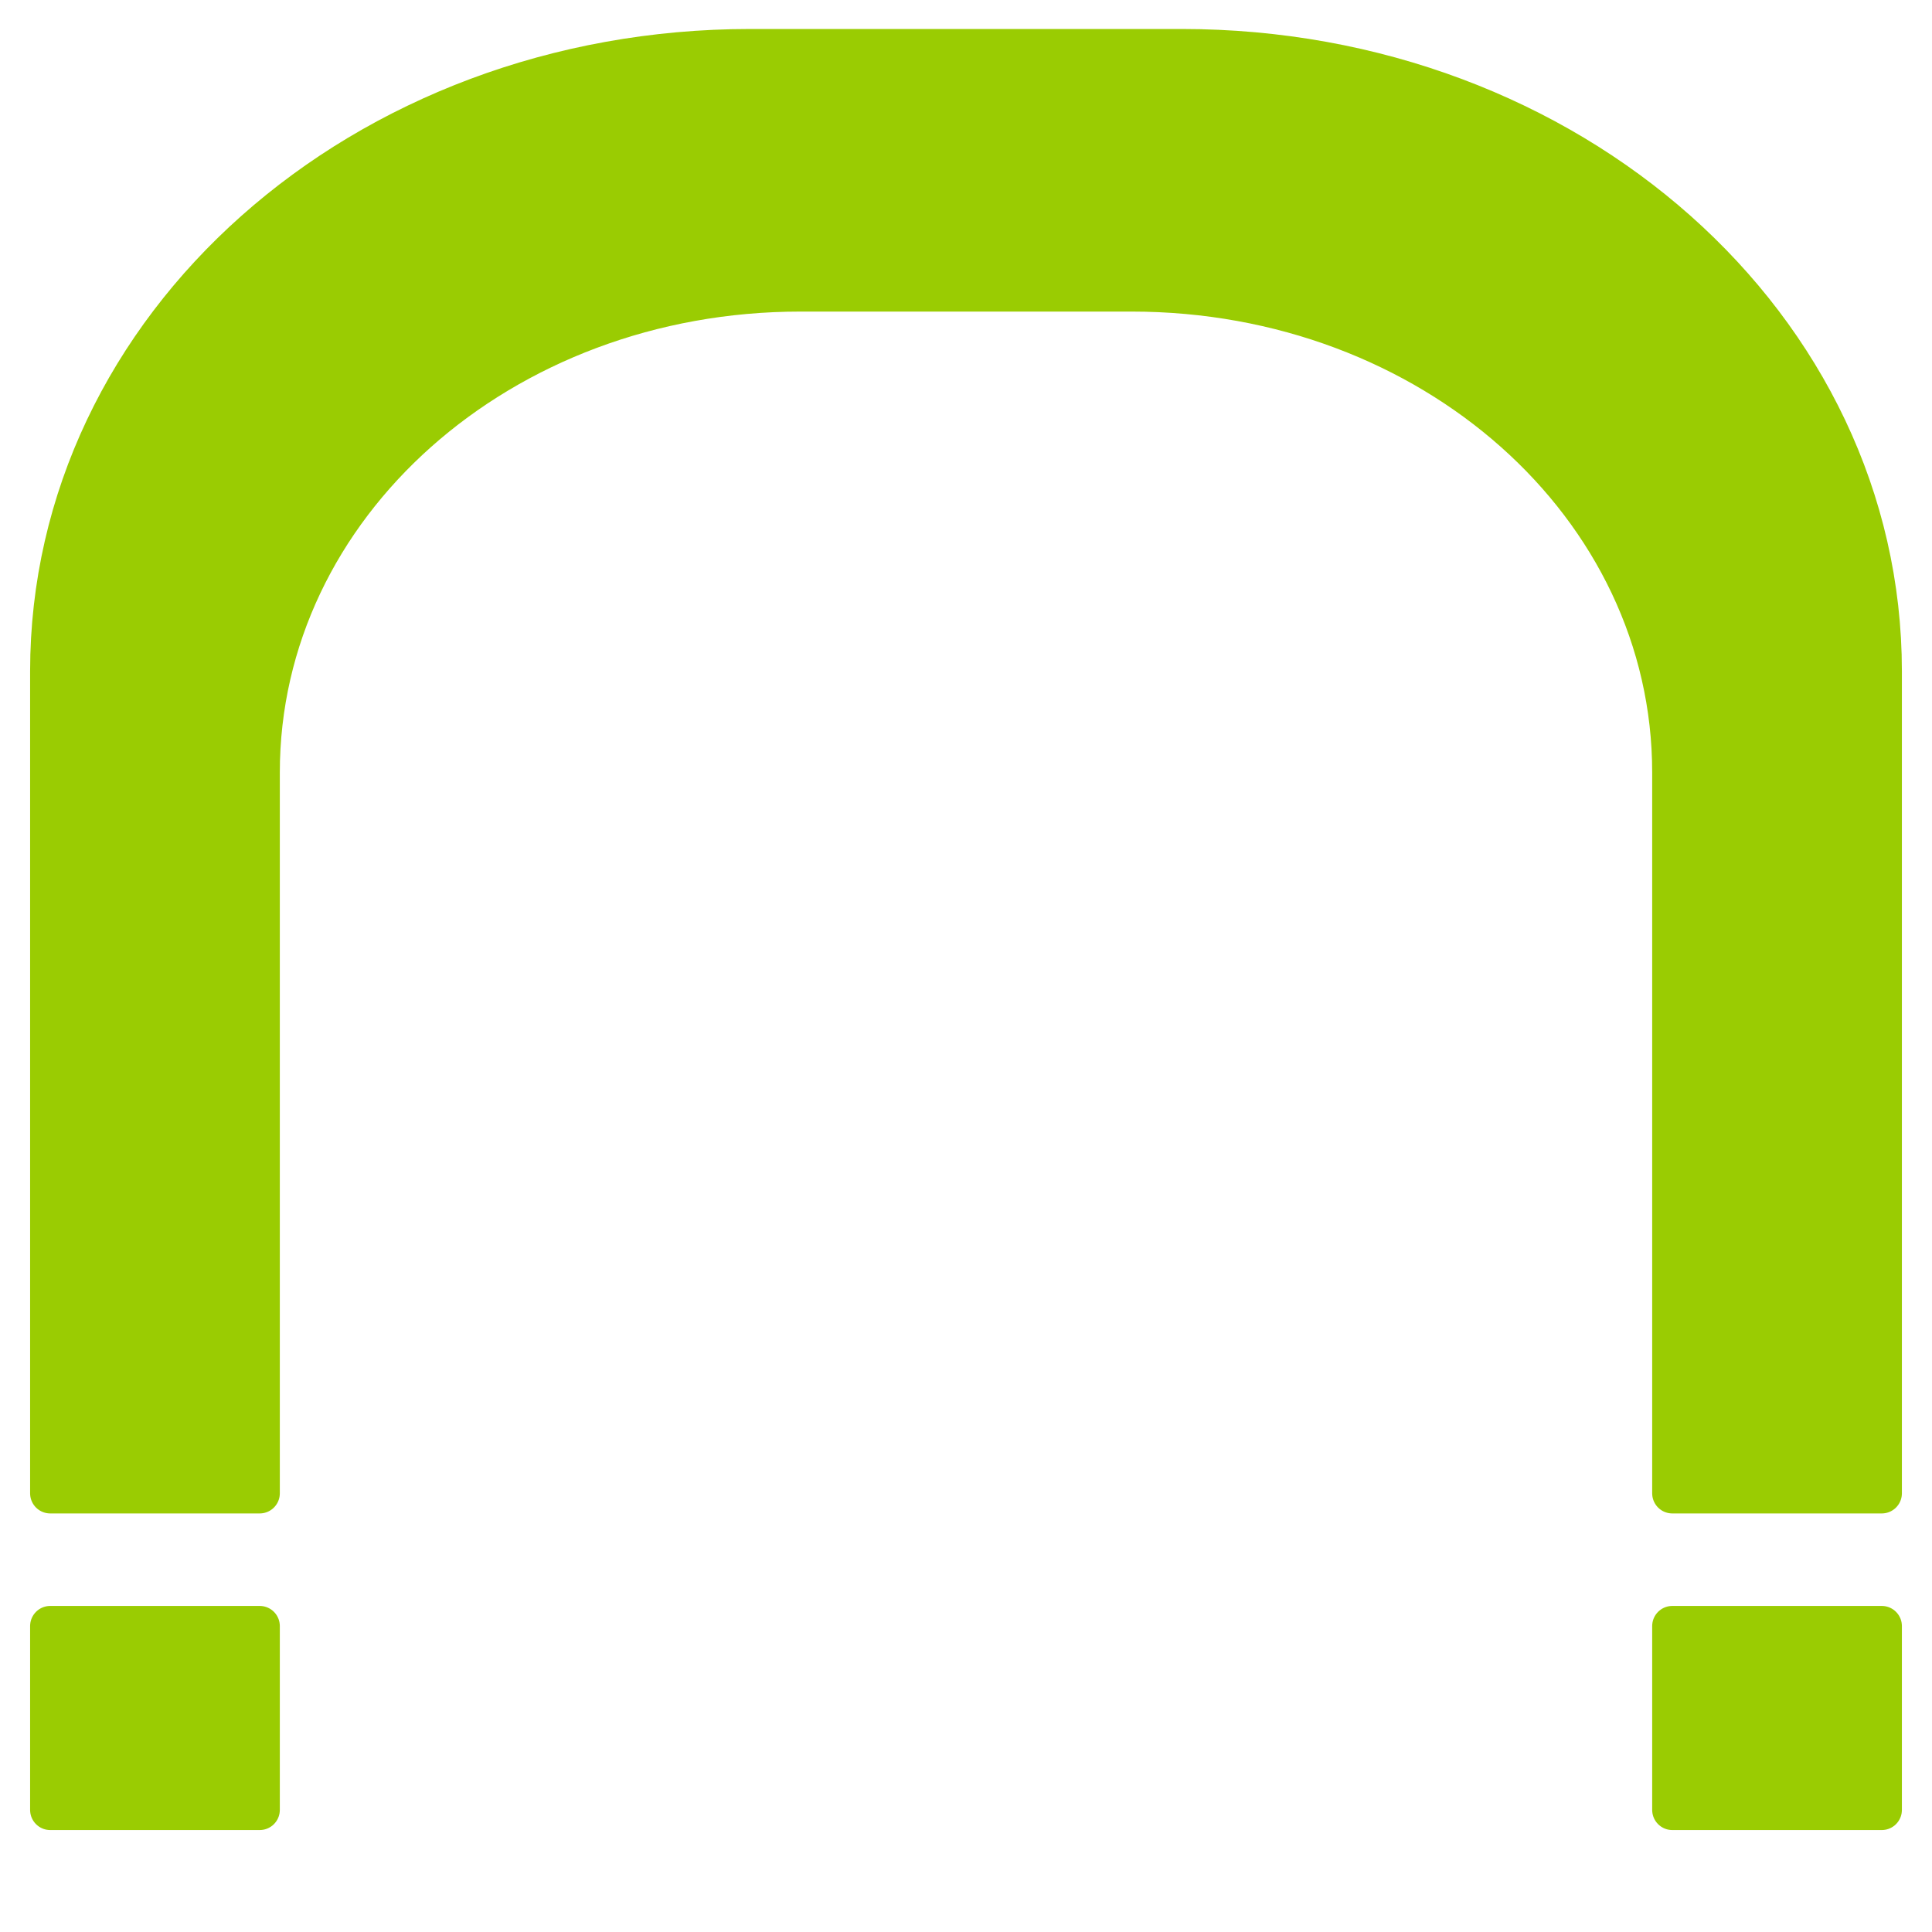
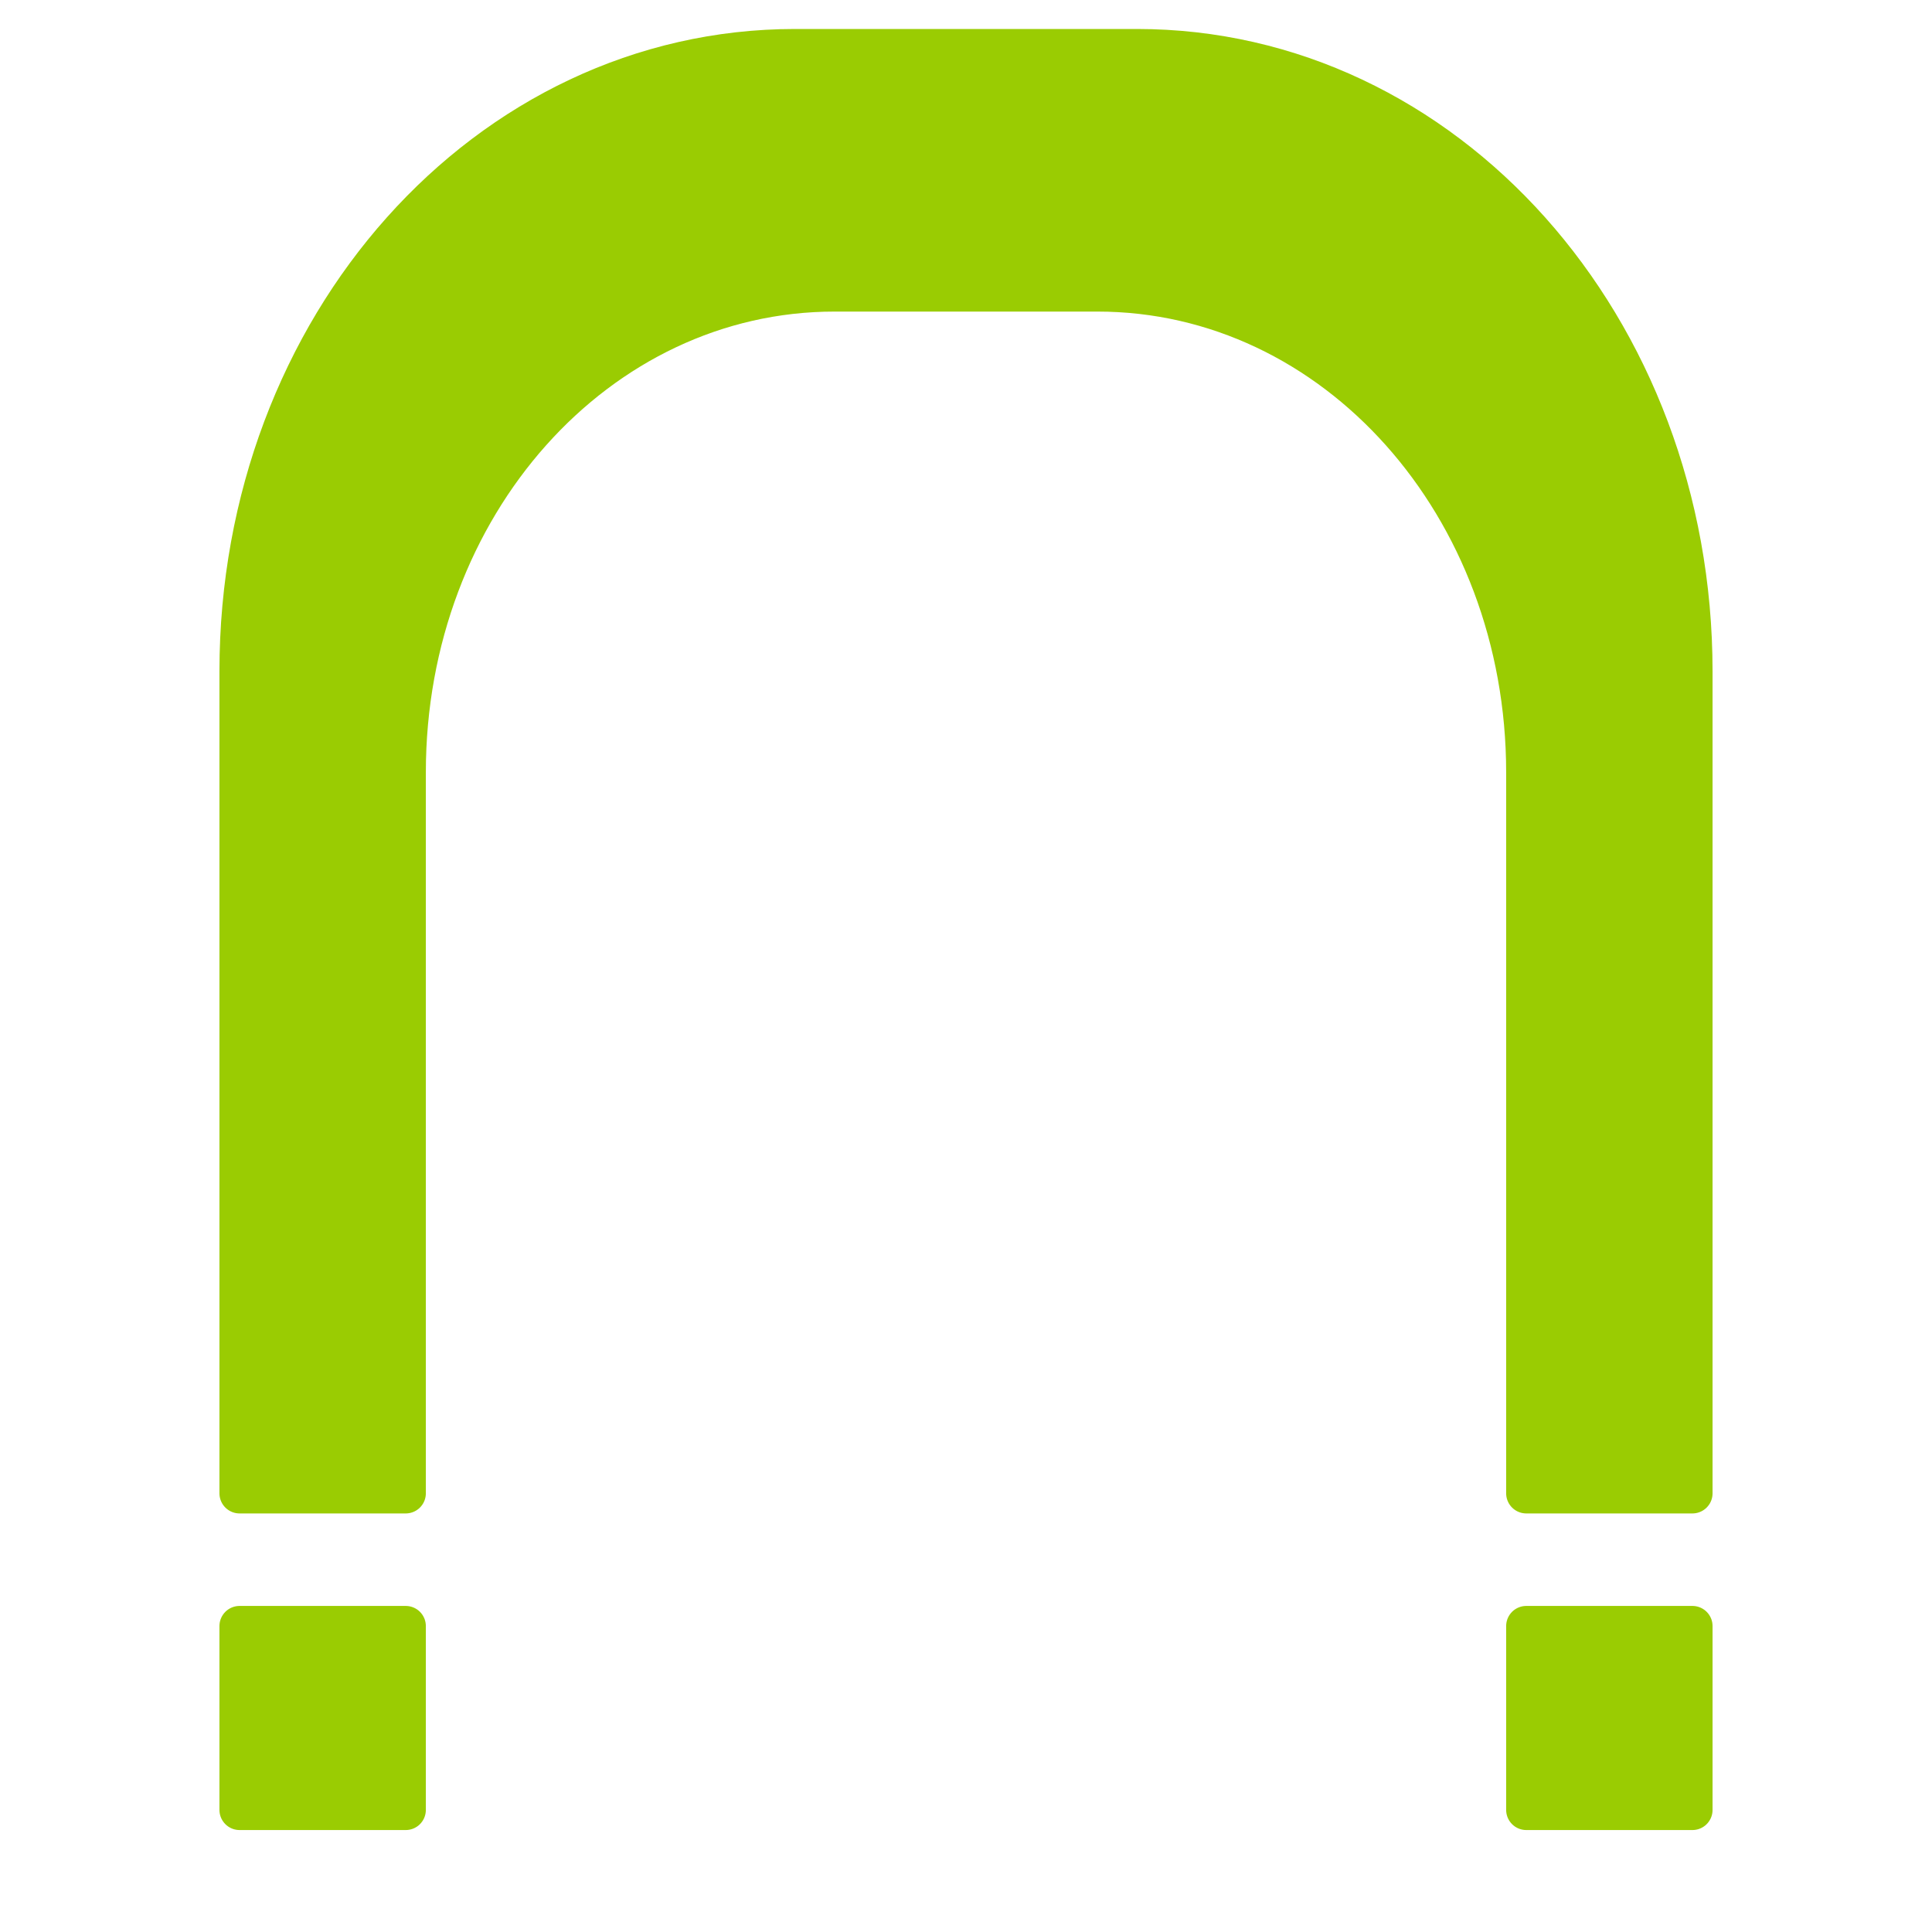
<svg xmlns="http://www.w3.org/2000/svg" width="48px" height="48px" id="svg2383">
  <defs id="defs2385">
    </defs>
  <g id="layer1">
-     <path style="opacity:0.99;fill:#99cc00;fill-opacity:1;fill-rule:nonzero;stroke:#99cc00;stroke-width:1;stroke-linecap:round;stroke-linejoin:round;stroke-miterlimit:4;stroke-dasharray:none;stroke-dashoffset:0;stroke-opacity:1" d="M 18.645,1.22 C 9.002,1.22 1.248,8.109 1.248,16.68 L 1.248,37.101 L 6.452,37.101 L 6.452,19.191 C 6.452,12.564 12.444,7.241 19.885,7.241 L 28.115,7.241 C 35.556,7.241 41.548,12.564 41.548,19.191 L 41.548,37.101 L 46.752,37.101 L 46.752,16.68 C 46.752,8.109 38.998,1.22 29.355,1.22 L 18.645,1.22 z M 1.248,40.399 L 1.248,44.967 L 6.452,44.967 L 6.452,40.399 L 1.248,40.399 z M 41.548,40.399 L 41.548,44.967 L 46.752,44.967 L 46.752,40.399 L 41.548,40.399 z" id="rect5213" />
+     <path style="opacity:0.99;fill:#99cc00;fill-opacity:1;fill-rule:nonzero;stroke:#99cc00;stroke-width:1;stroke-linecap:round;stroke-linejoin:round;stroke-miterlimit:4;stroke-dasharray:none;stroke-dashoffset:0;stroke-opacity:1" d="M 19.752,1.22 C 12.102,1.22 5.952,8.109 5.952,16.68 L 5.952,37.101 L 10.08,37.101 L 10.08,19.191 C 10.08,12.564 14.833,7.241 20.736,7.241 L 27.264,7.241 C 33.167,7.241 37.92,12.564 37.92,19.191 L 37.92,37.101 L 42.048,37.101 L 42.048,16.68 C 42.048,8.109 35.898,1.22 28.248,1.22 L 19.752,1.22 z M 5.952,40.399 L 5.952,44.967 L 10.08,44.967 L 10.08,40.399 L 5.952,40.399 z M 37.92,40.399 L 37.92,44.967 L 42.048,44.967 L 42.048,40.399 L 37.92,40.399 z" id="rect5213" />
  </g>
</svg>
